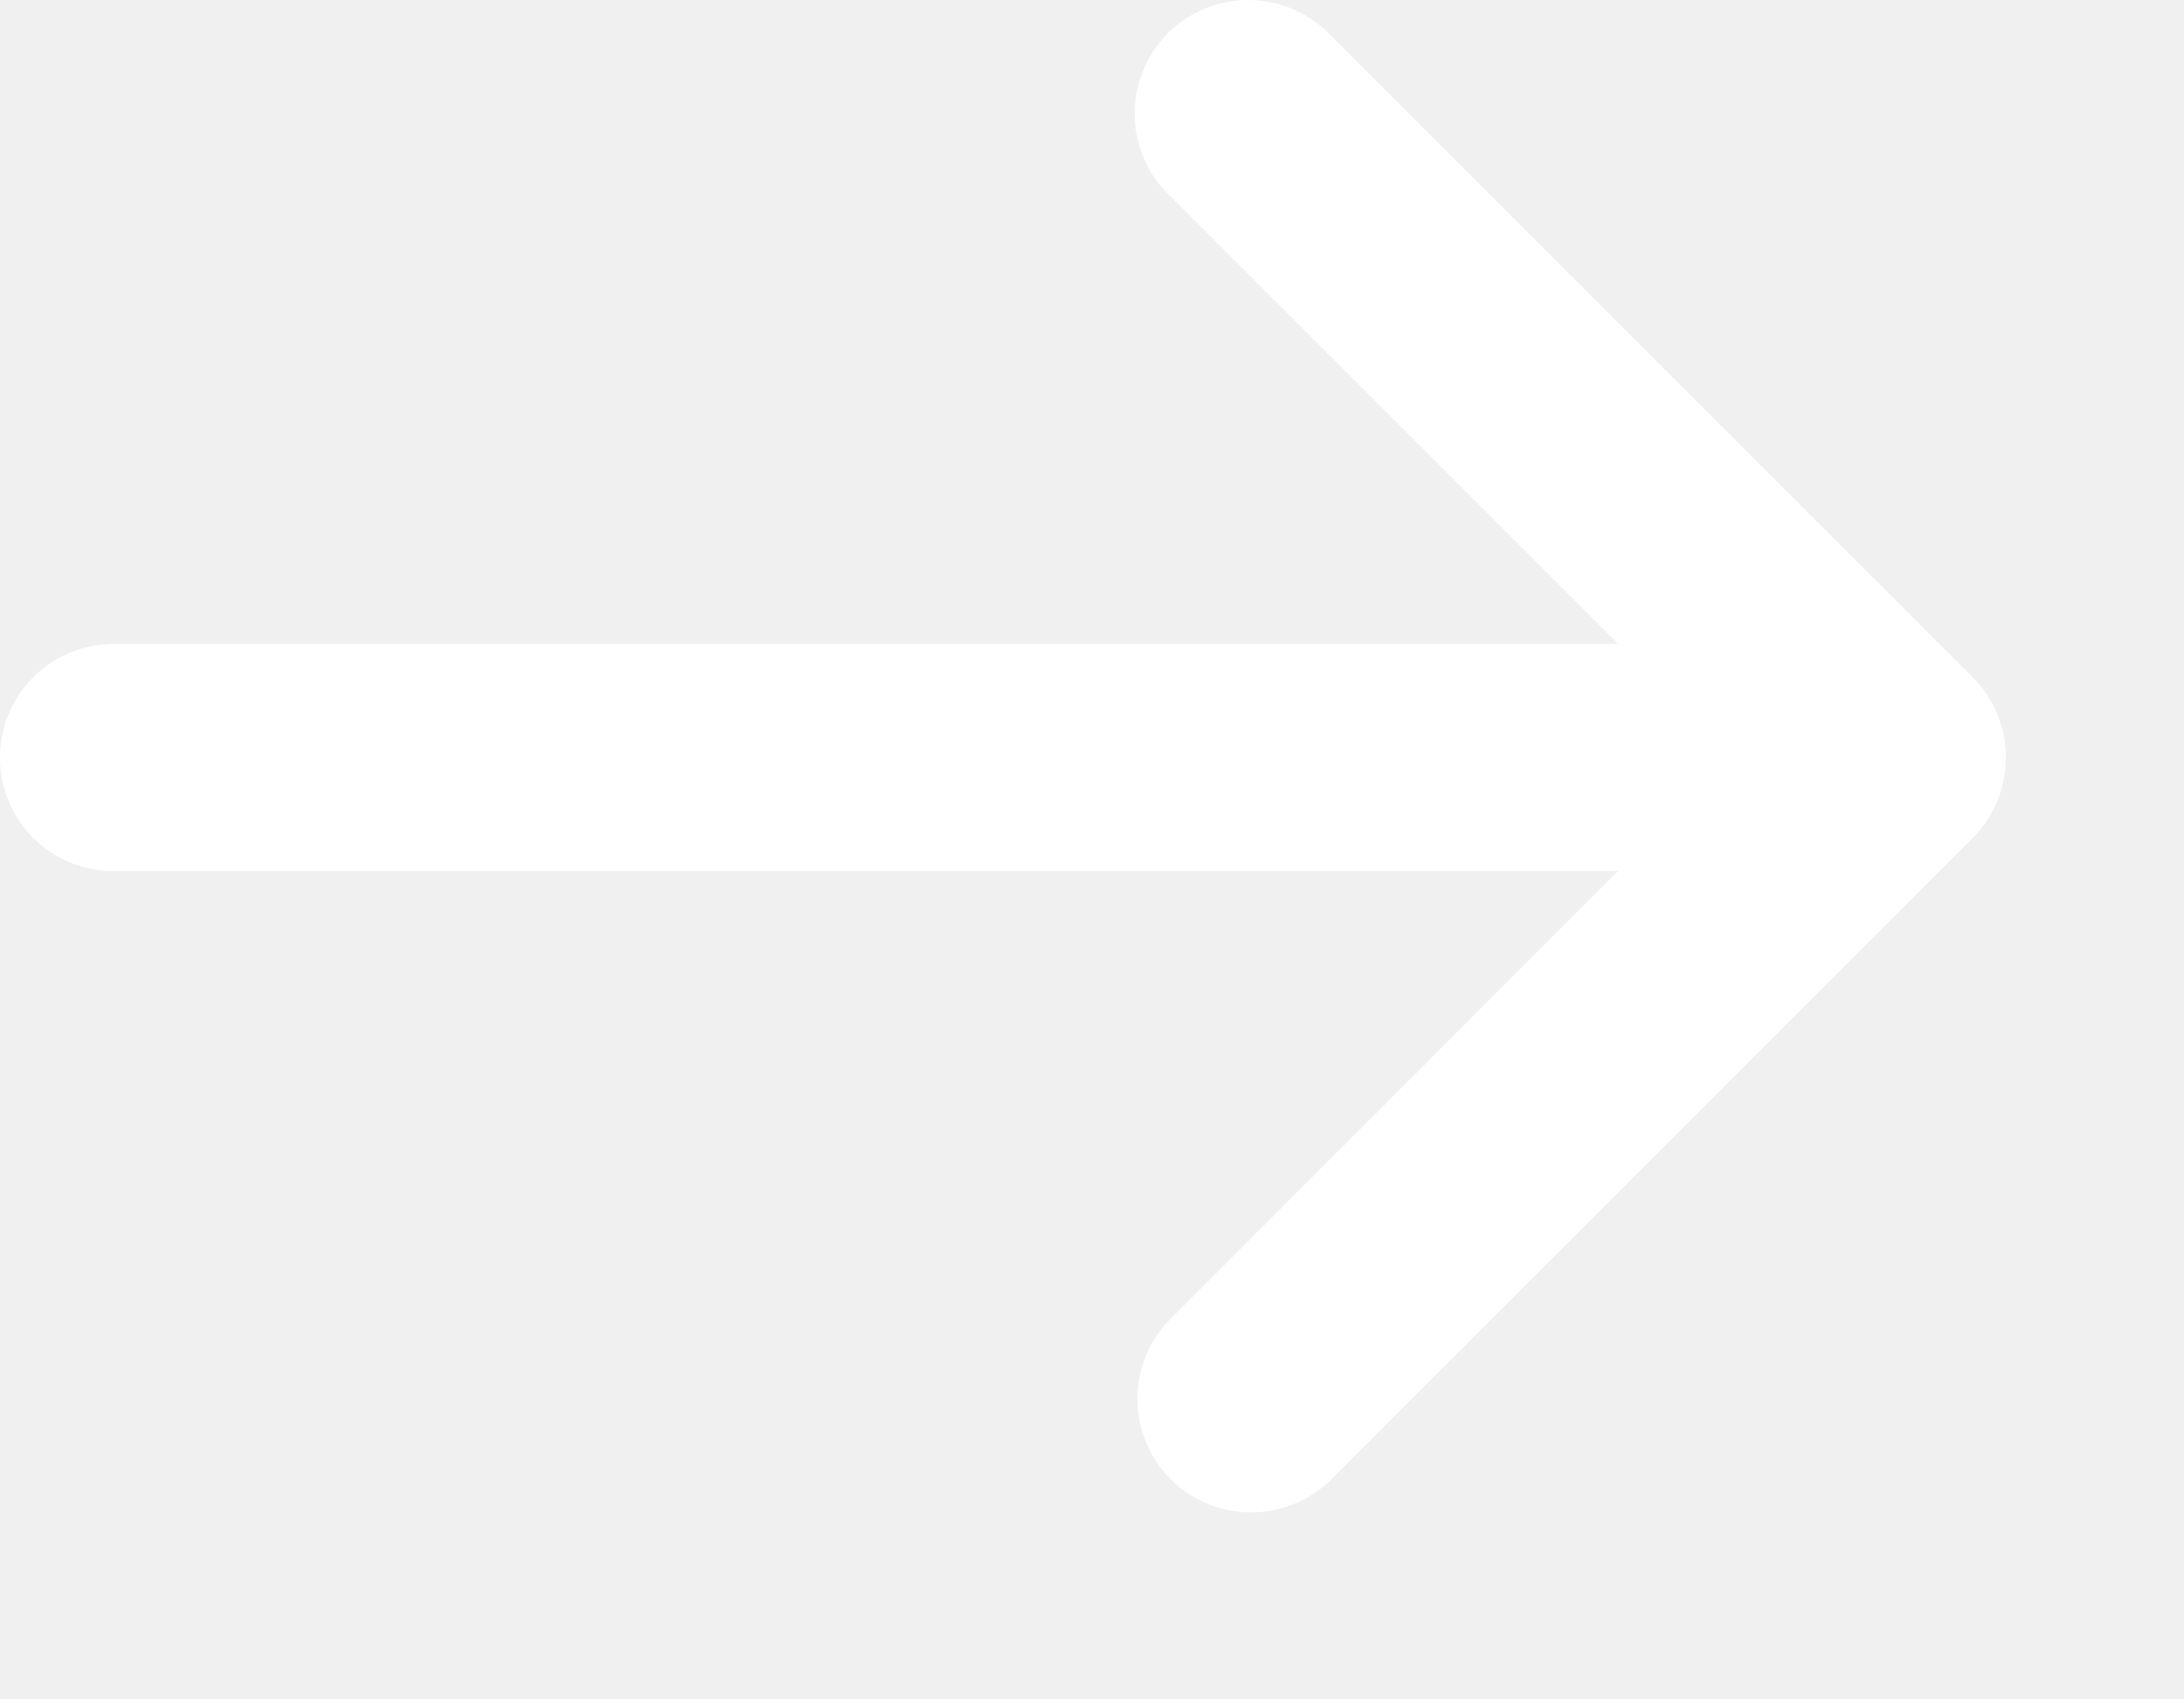
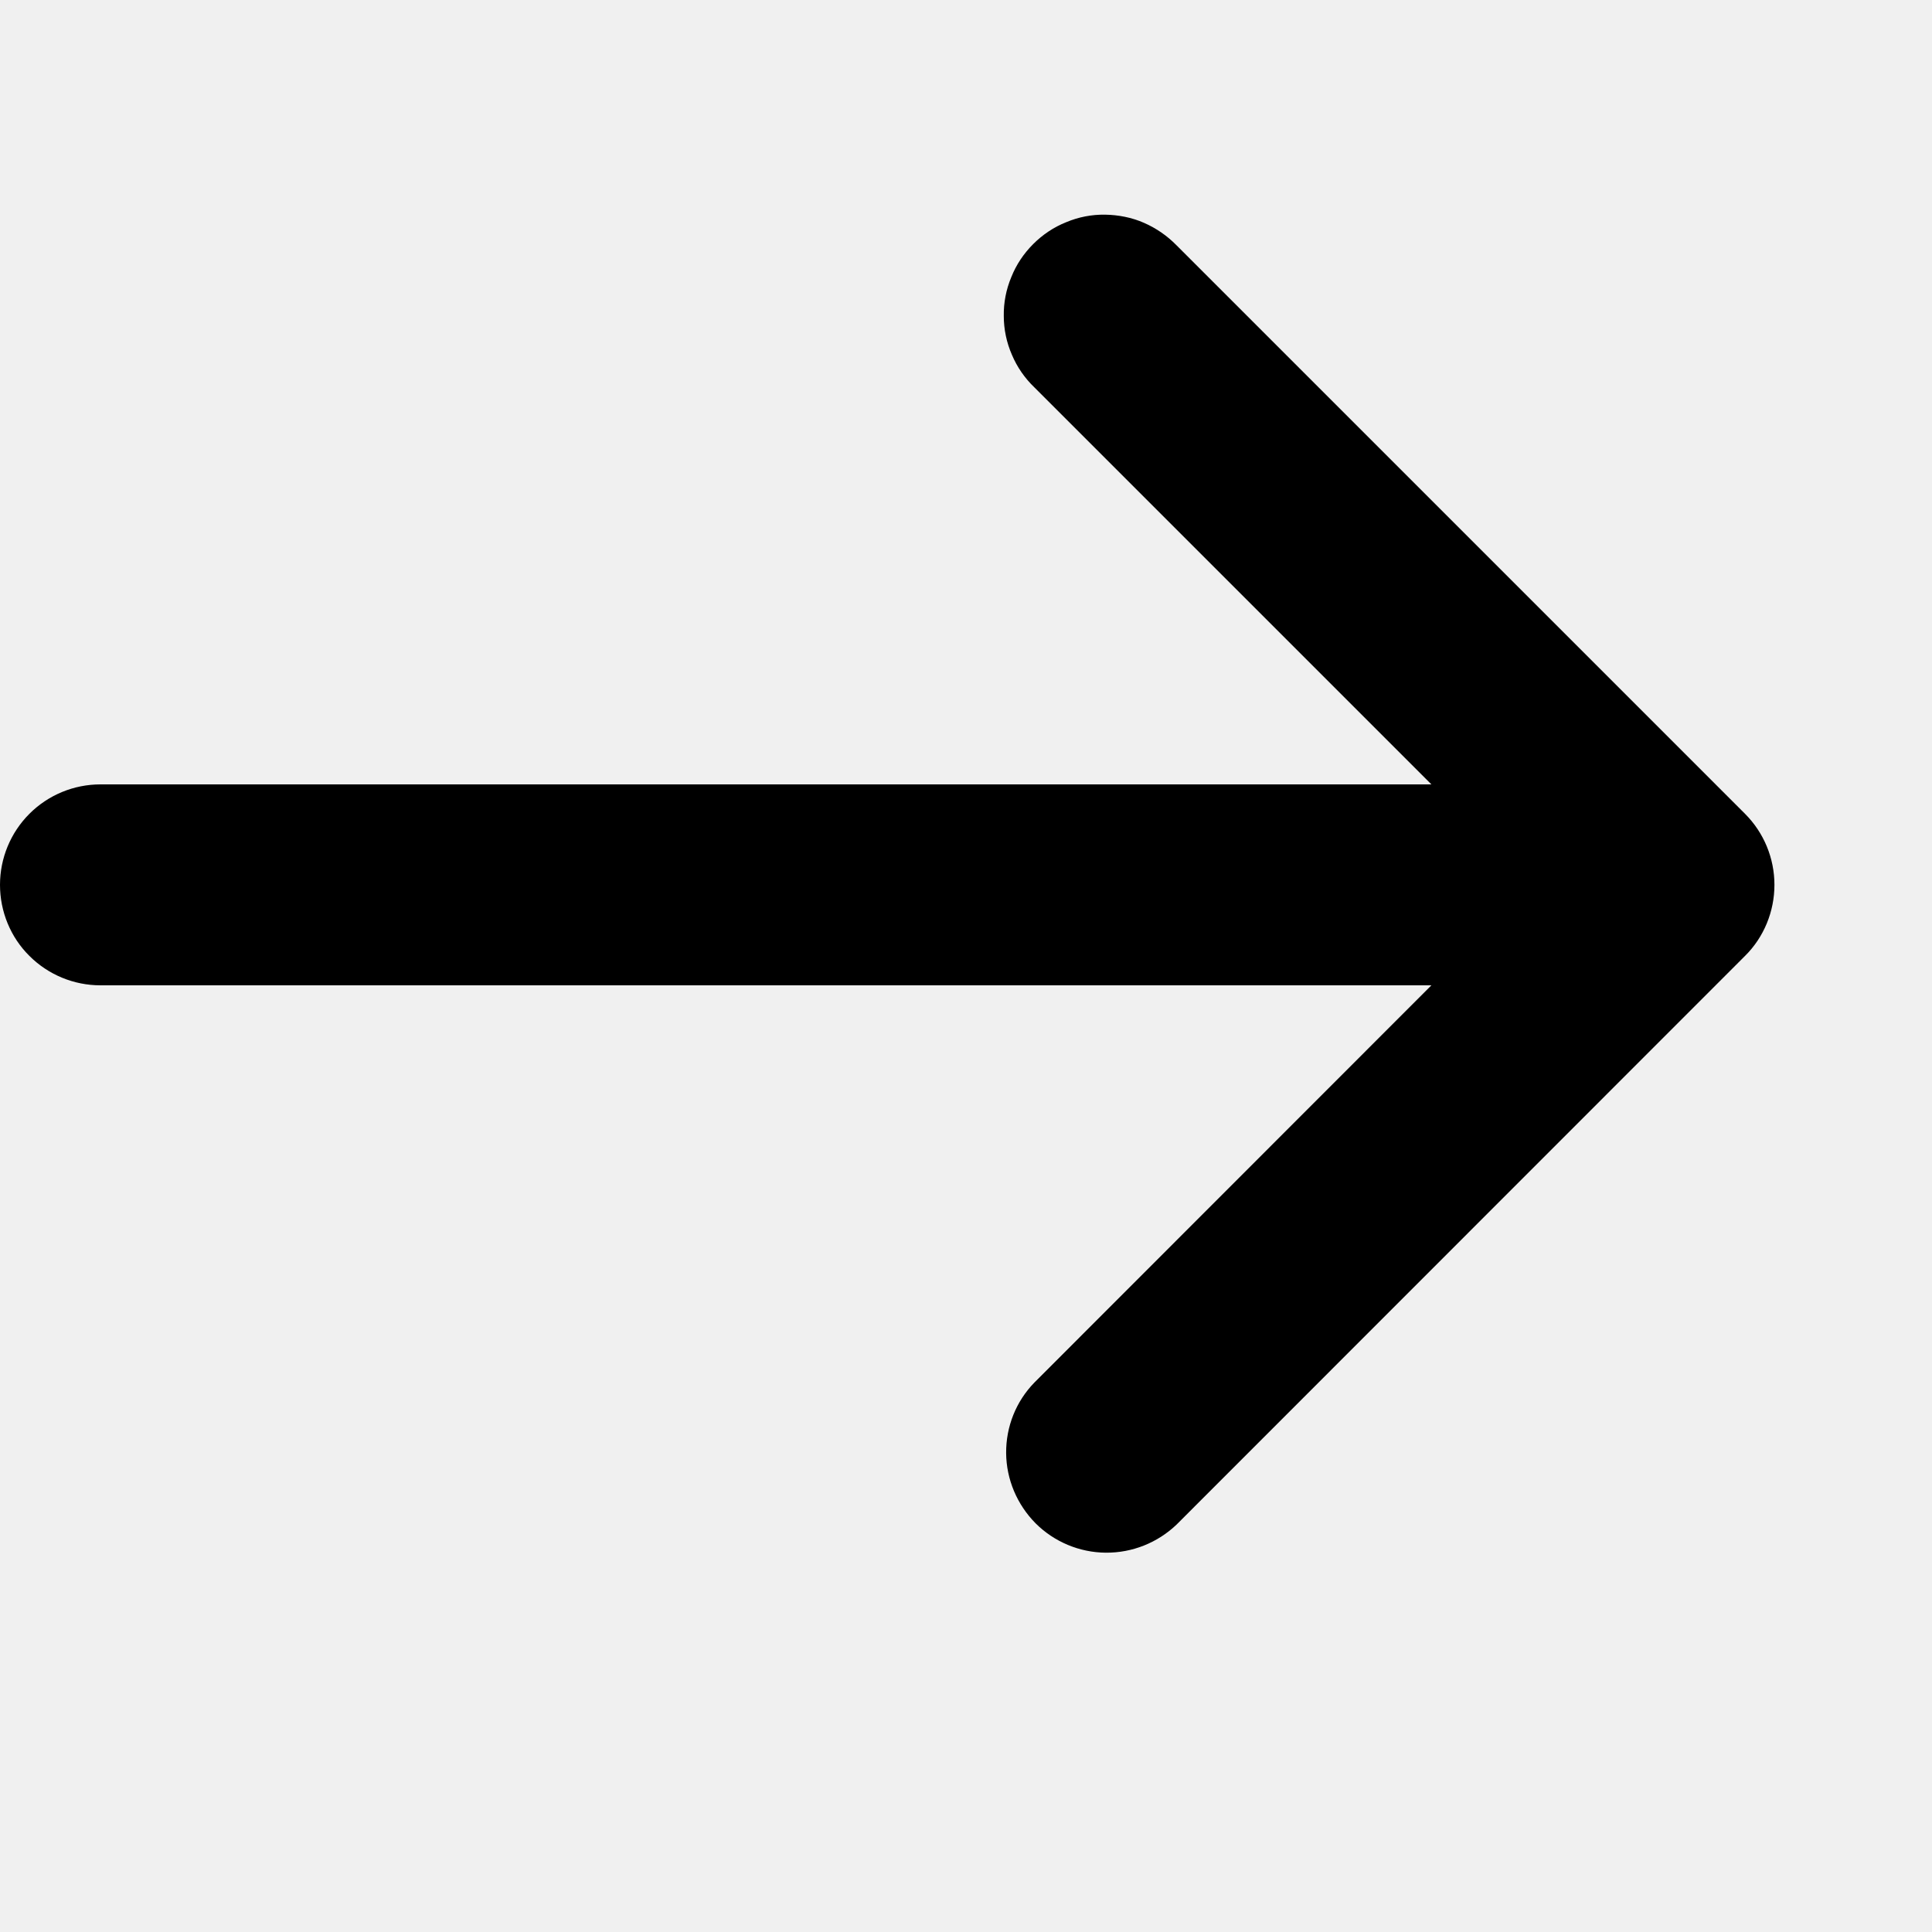
- <svg xmlns="http://www.w3.org/2000/svg" width="9" height="7" viewBox="0 0 9 7" fill="none">
-   <path d="M8.129 3.453C8.217 3.366 8.266 3.246 8.266 3.122C8.266 2.998 8.217 2.879 8.129 2.791L5.481 0.143C5.437 0.098 5.386 0.063 5.329 0.038C5.272 0.013 5.21 0.001 5.148 1.76762e-05C5.086 -0.001 5.024 0.011 4.967 0.035C4.909 0.058 4.857 0.093 4.813 0.137C4.769 0.181 4.734 0.233 4.711 0.291C4.687 0.348 4.675 0.41 4.676 0.472C4.676 0.534 4.689 0.596 4.714 0.653C4.738 0.71 4.774 0.762 4.819 0.805L6.668 2.654H0.468C0.344 2.654 0.225 2.703 0.137 2.791C0.049 2.879 -0 2.998 -0 3.122C-0 3.246 0.049 3.366 0.137 3.453C0.225 3.541 0.344 3.59 0.468 3.59H6.668L4.819 5.44C4.733 5.528 4.686 5.646 4.687 5.769C4.688 5.892 4.738 6.009 4.824 6.096C4.911 6.183 5.029 6.232 5.151 6.233C5.274 6.234 5.392 6.187 5.481 6.102L8.129 3.453Z" fill="white" />
+ <svg xmlns="http://www.w3.org/2000/svg" width="20" height="20" viewBox="0 0 9 7" fill="none">
+   <path d="M8.129 3.453C8.217 3.366 8.266 3.246 8.266 3.122C8.266 2.998 8.217 2.879 8.129 2.791L5.481 0.143C5.437 0.098 5.386 0.063 5.329 0.038C5.272 0.013 5.21 0.001 5.148 1.76762e-05C5.086 -0.001 5.024 0.011 4.967 0.035C4.909 0.058 4.857 0.093 4.813 0.137C4.769 0.181 4.734 0.233 4.711 0.291C4.687 0.348 4.675 0.41 4.676 0.472C4.676 0.534 4.689 0.596 4.714 0.653C4.738 0.71 4.774 0.762 4.819 0.805L6.668 2.654H0.468C0.344 2.654 0.225 2.703 0.137 2.791C0.049 2.879 -0 2.998 -0 3.122C-0 3.246 0.049 3.366 0.137 3.453C0.225 3.541 0.344 3.59 0.468 3.59H6.668L4.819 5.44C4.733 5.528 4.686 5.646 4.687 5.769C4.688 5.892 4.738 6.009 4.824 6.096C4.911 6.183 5.029 6.232 5.151 6.233C5.274 6.234 5.392 6.187 5.481 6.102L8.129 3.453Z" fill="currentColor" />
</svg>
